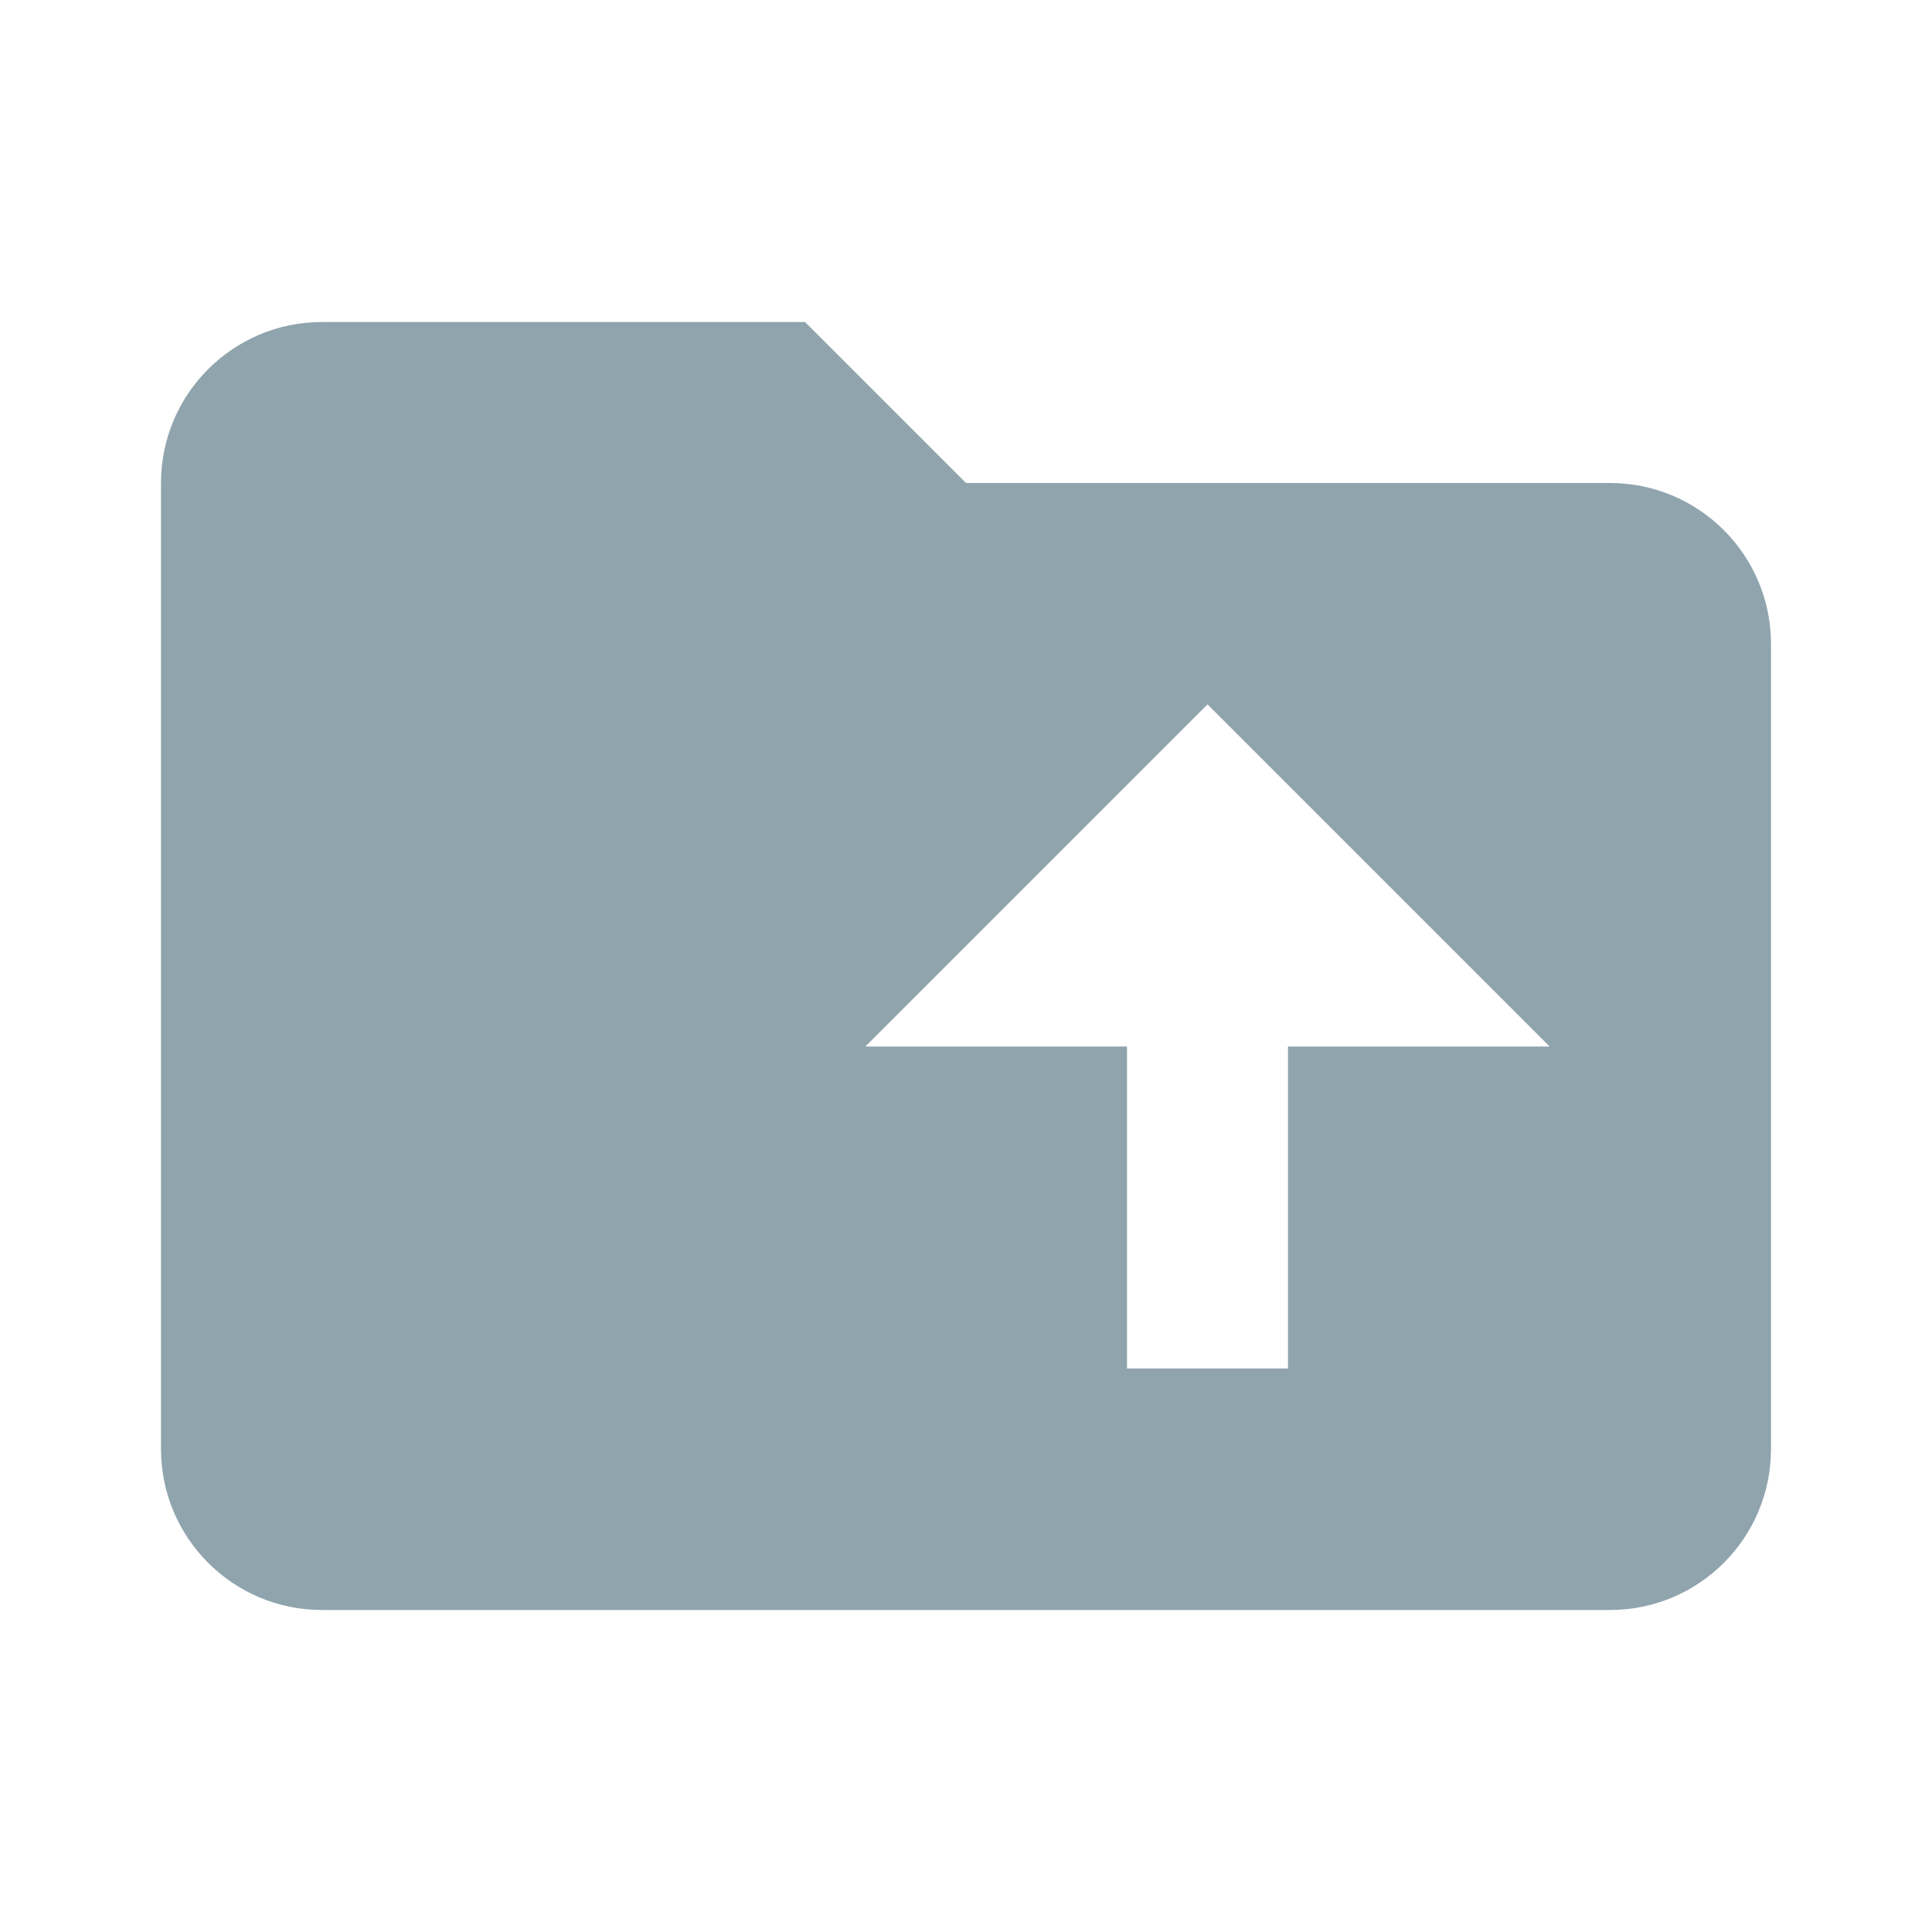
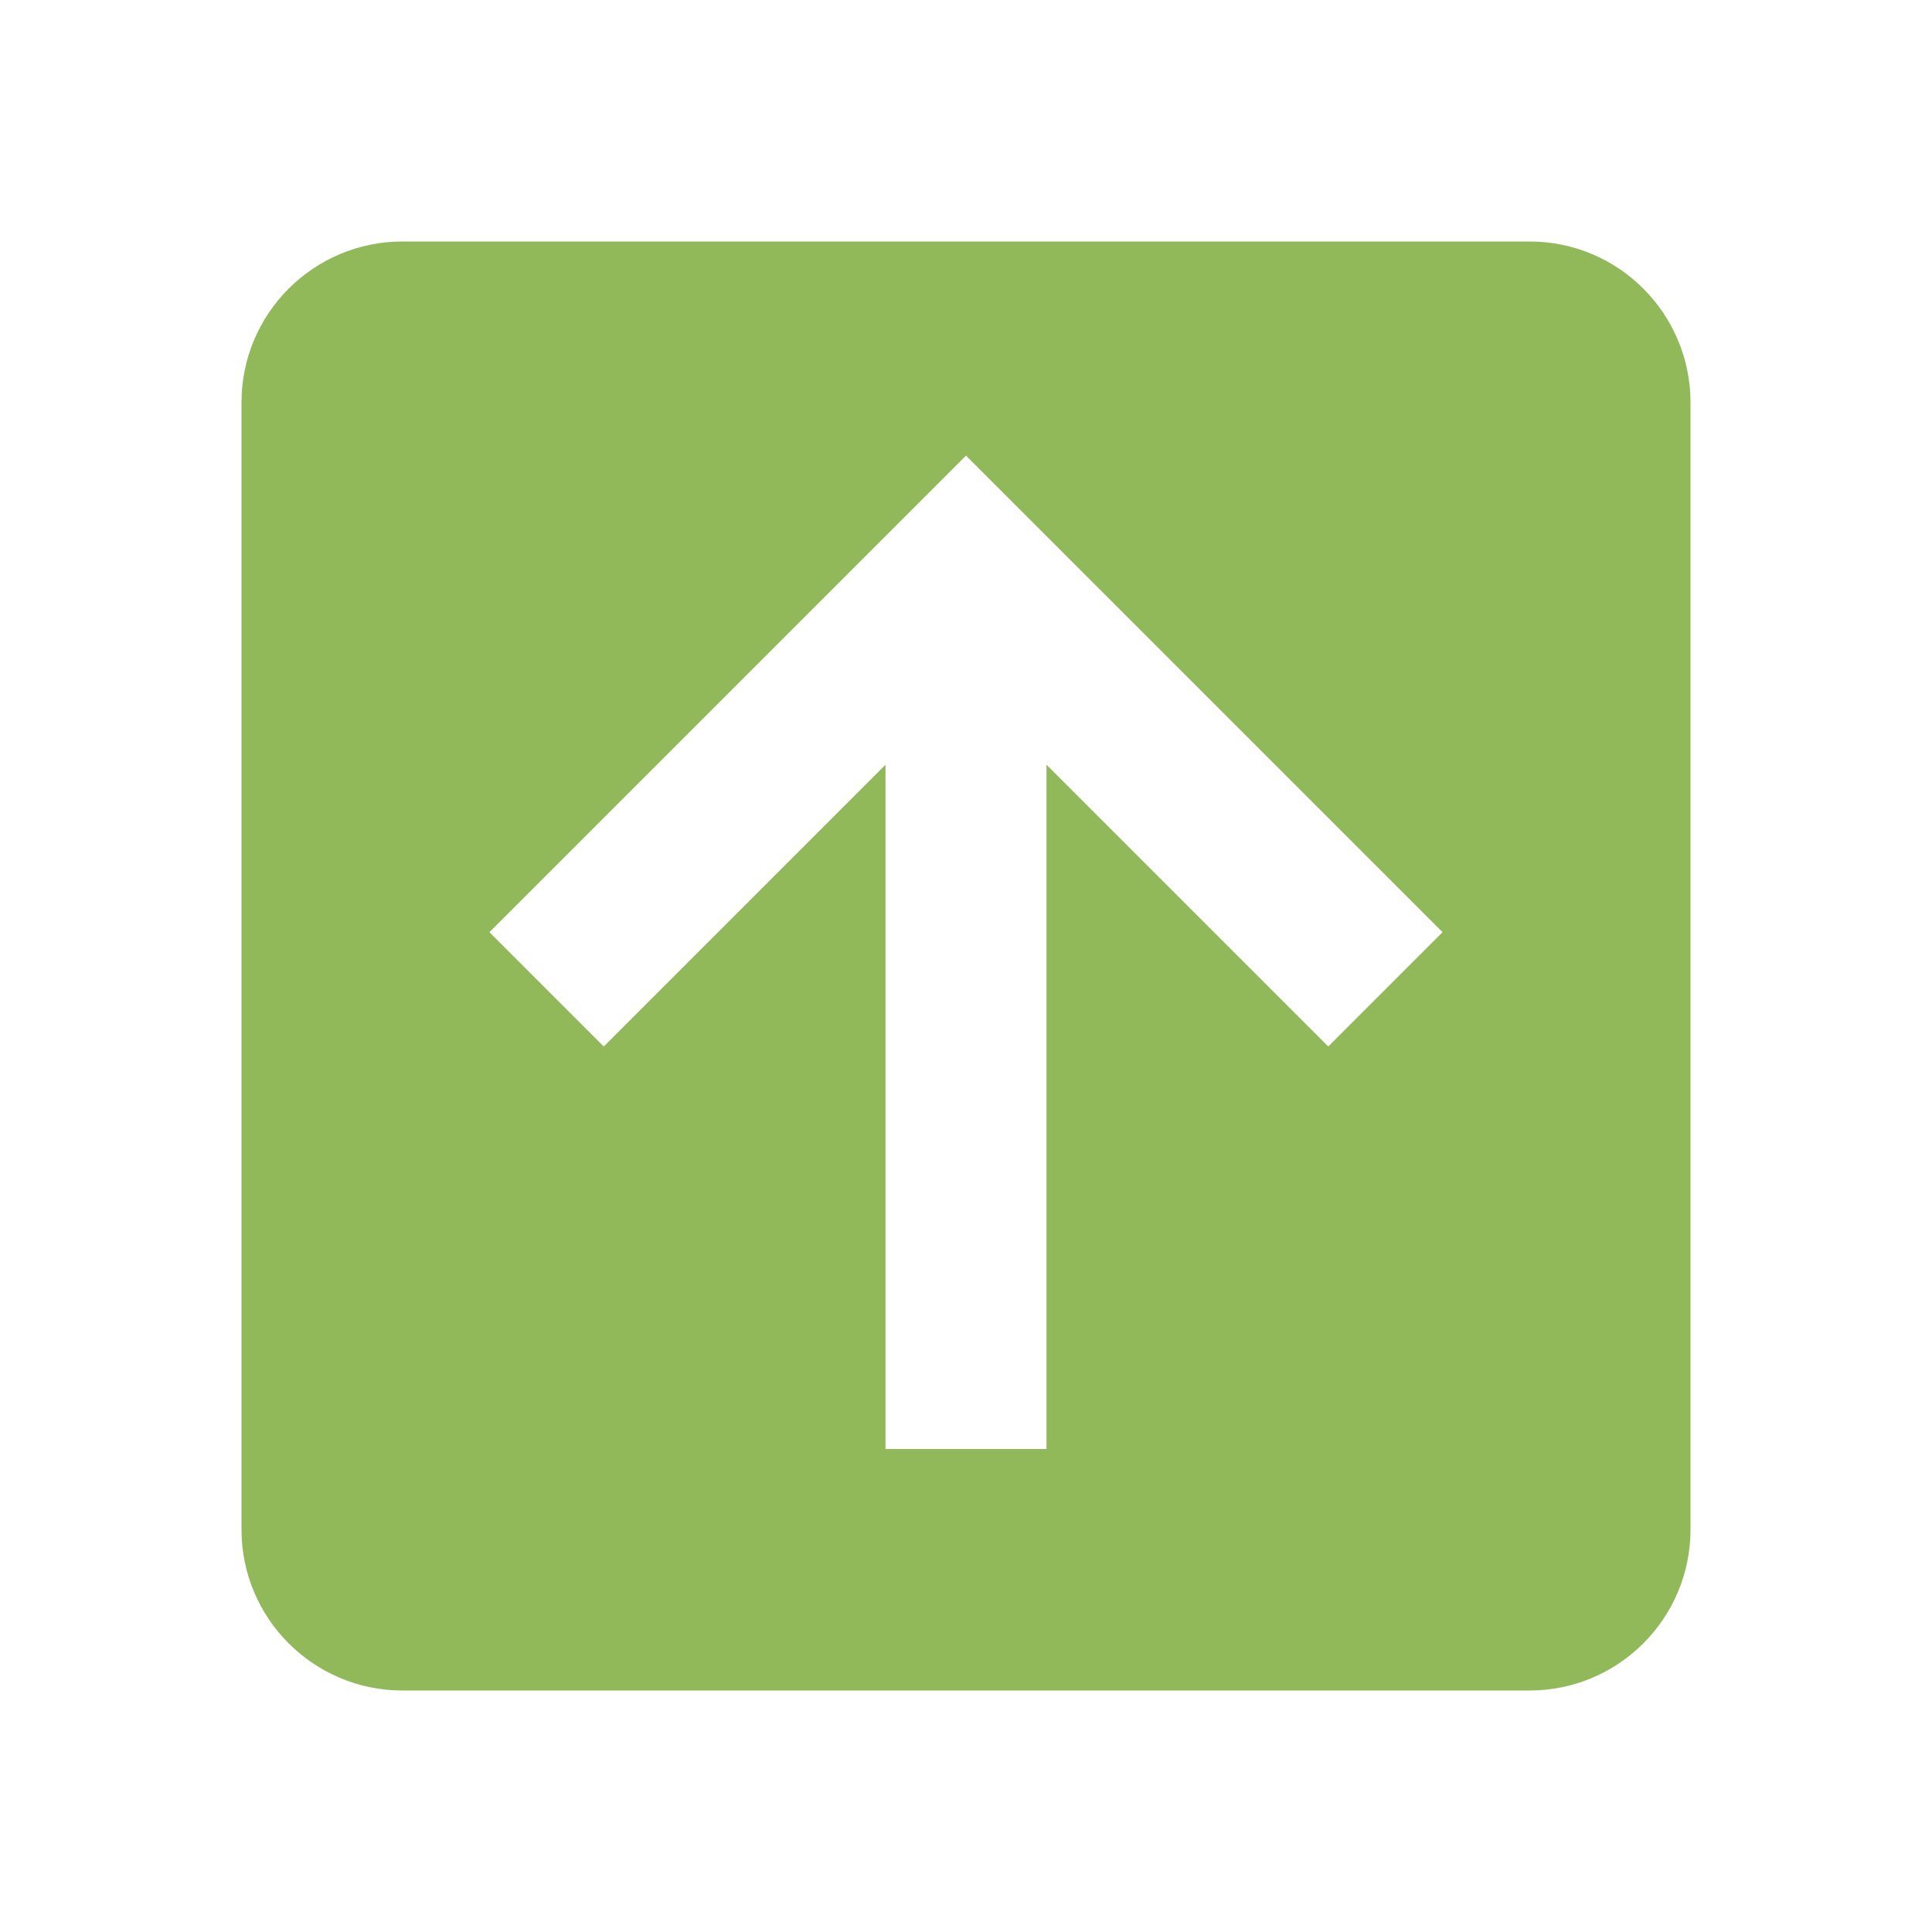
- <svg xmlns="http://www.w3.org/2000/svg" version="1.1" width="16px" height="16px" fill="#90A4AE" viewBox="0 0 24 24">
-   <path d="M20,6A2,2 0 0,1 22,8V18A2,2 0 0,1 20,20H4A2,2 0 0,1 2,18V6A2,2 0 0,1 4,4H10L12,6H20M10.75,13H14V17H16V13H19.25L15,8.75" />
+ <svg xmlns="http://www.w3.org/2000/svg" version="1.1" width="16px" height="16px" viewBox="0 0 24 24">
+   <path fill="#91B859" d="M21,19A2,2 0 0,1 19,21H5A2,2 0 0,1 3,19V5A2,2 0 0,1 5,3H19C20.11,3 21,3.9 21,5V19M13,18V9.5L16.5,13L17.92,11.58L12,5.66L6.08,11.58L7.5,13L11,9.5V18H13Z" />
</svg>
